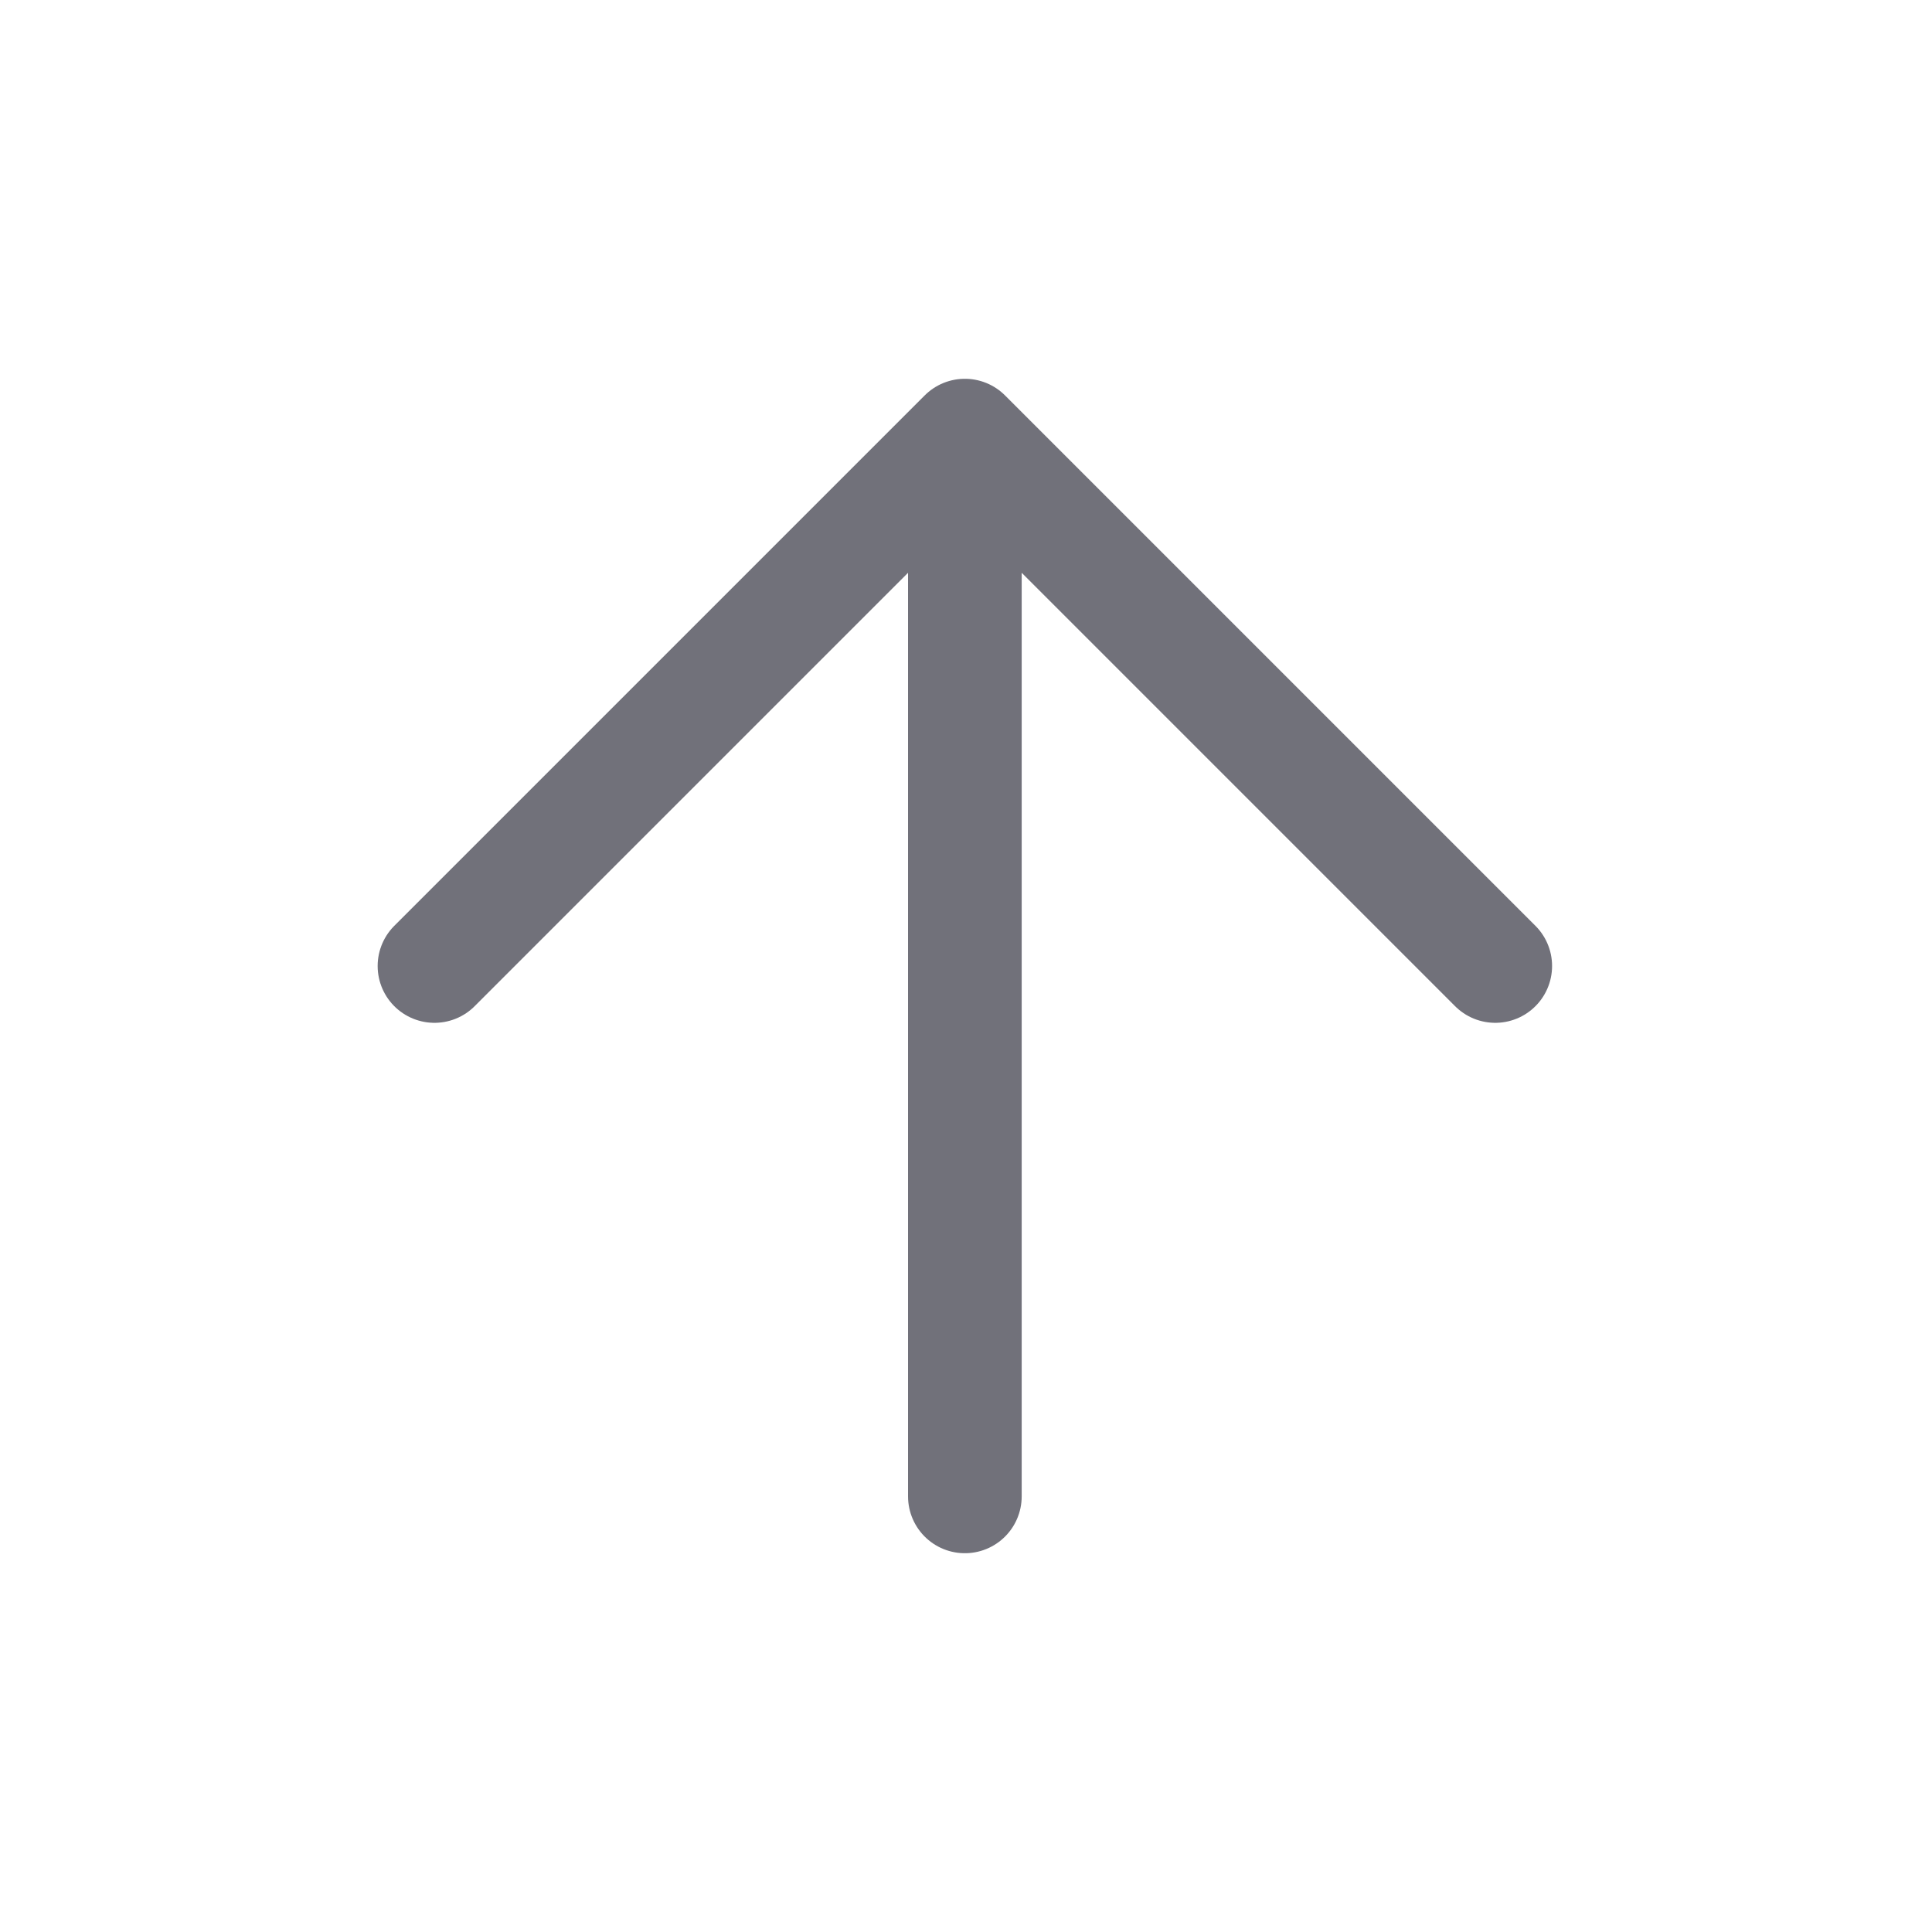
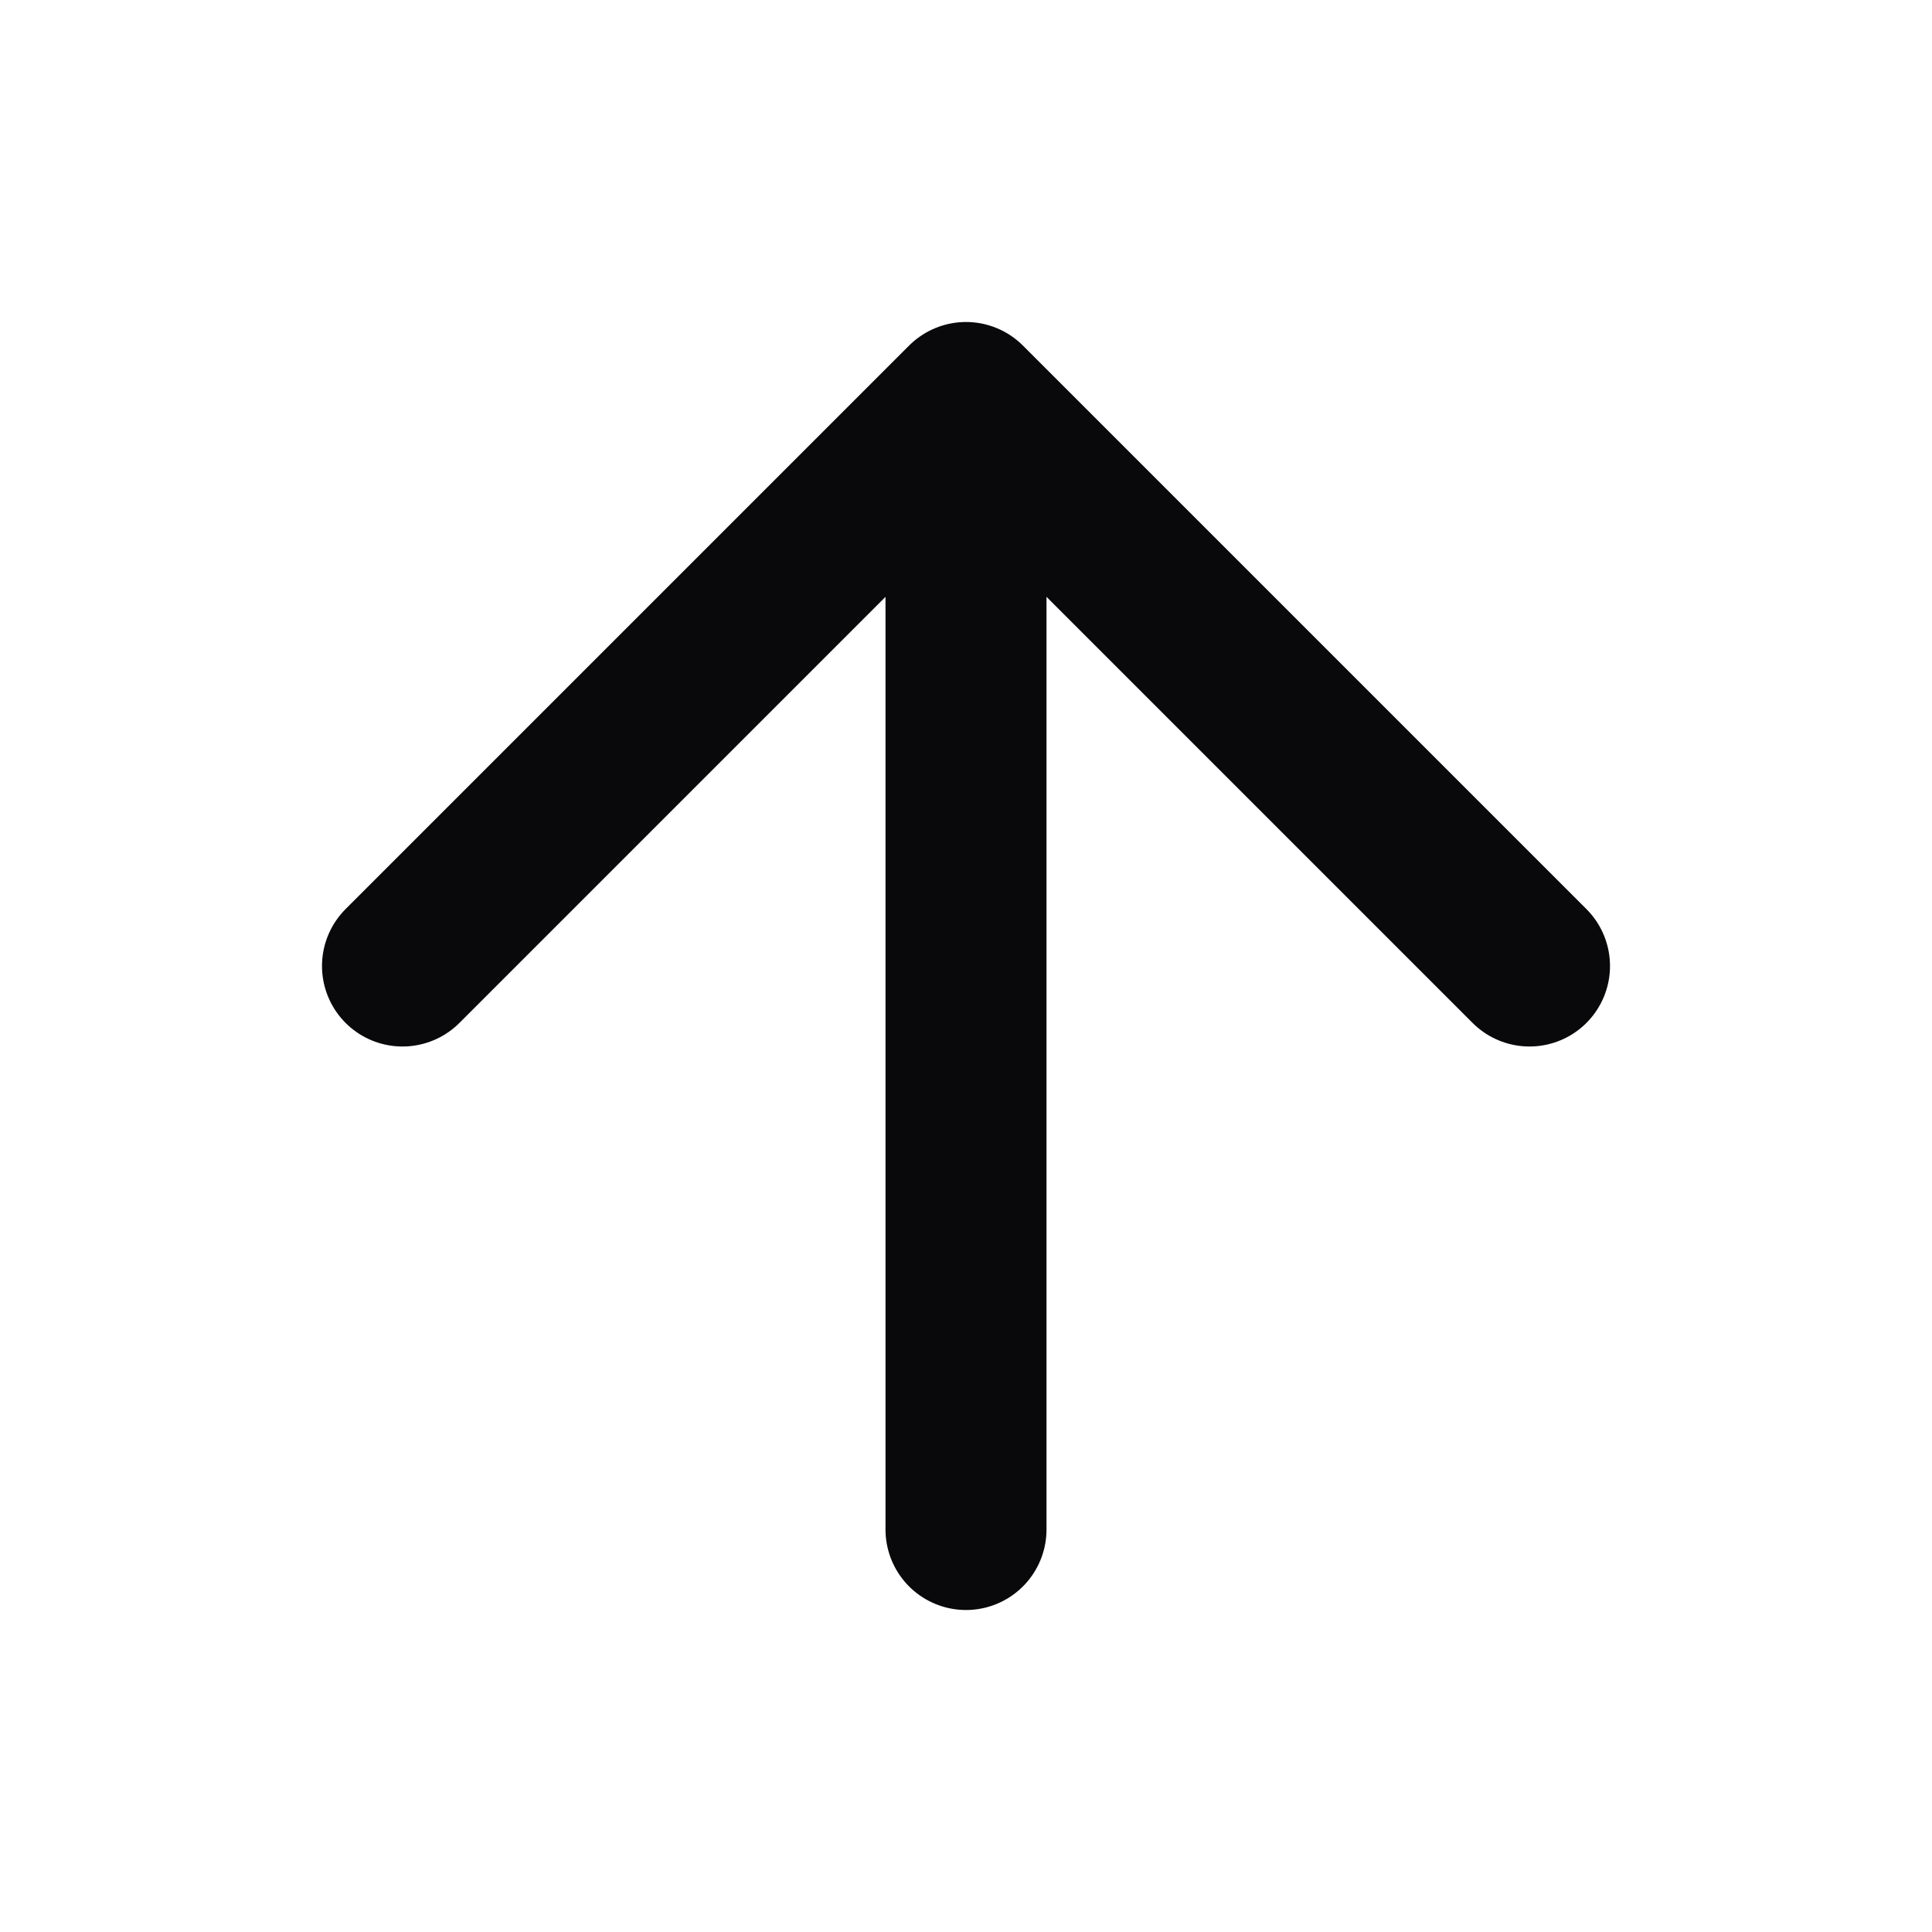
- <svg xmlns="http://www.w3.org/2000/svg" width="17" height="17" viewBox="0 0 17 17" fill="none">
-   <path d="M3.823 8.5L8.49 3.833M8.49 3.833L13.157 8.5M8.49 3.833V13.167" stroke="#71717A" stroke-linecap="round" stroke-linejoin="round" />
+ <svg xmlns="http://www.w3.org/2000/svg" width="24" height="24" viewBox="0 0 24 24" fill="none">
+   <path d="M5 12L12 5M12 5L19 12M12 5V19" stroke="#09090B" stroke-width="2" stroke-linecap="round" stroke-linejoin="round" />
</svg>
